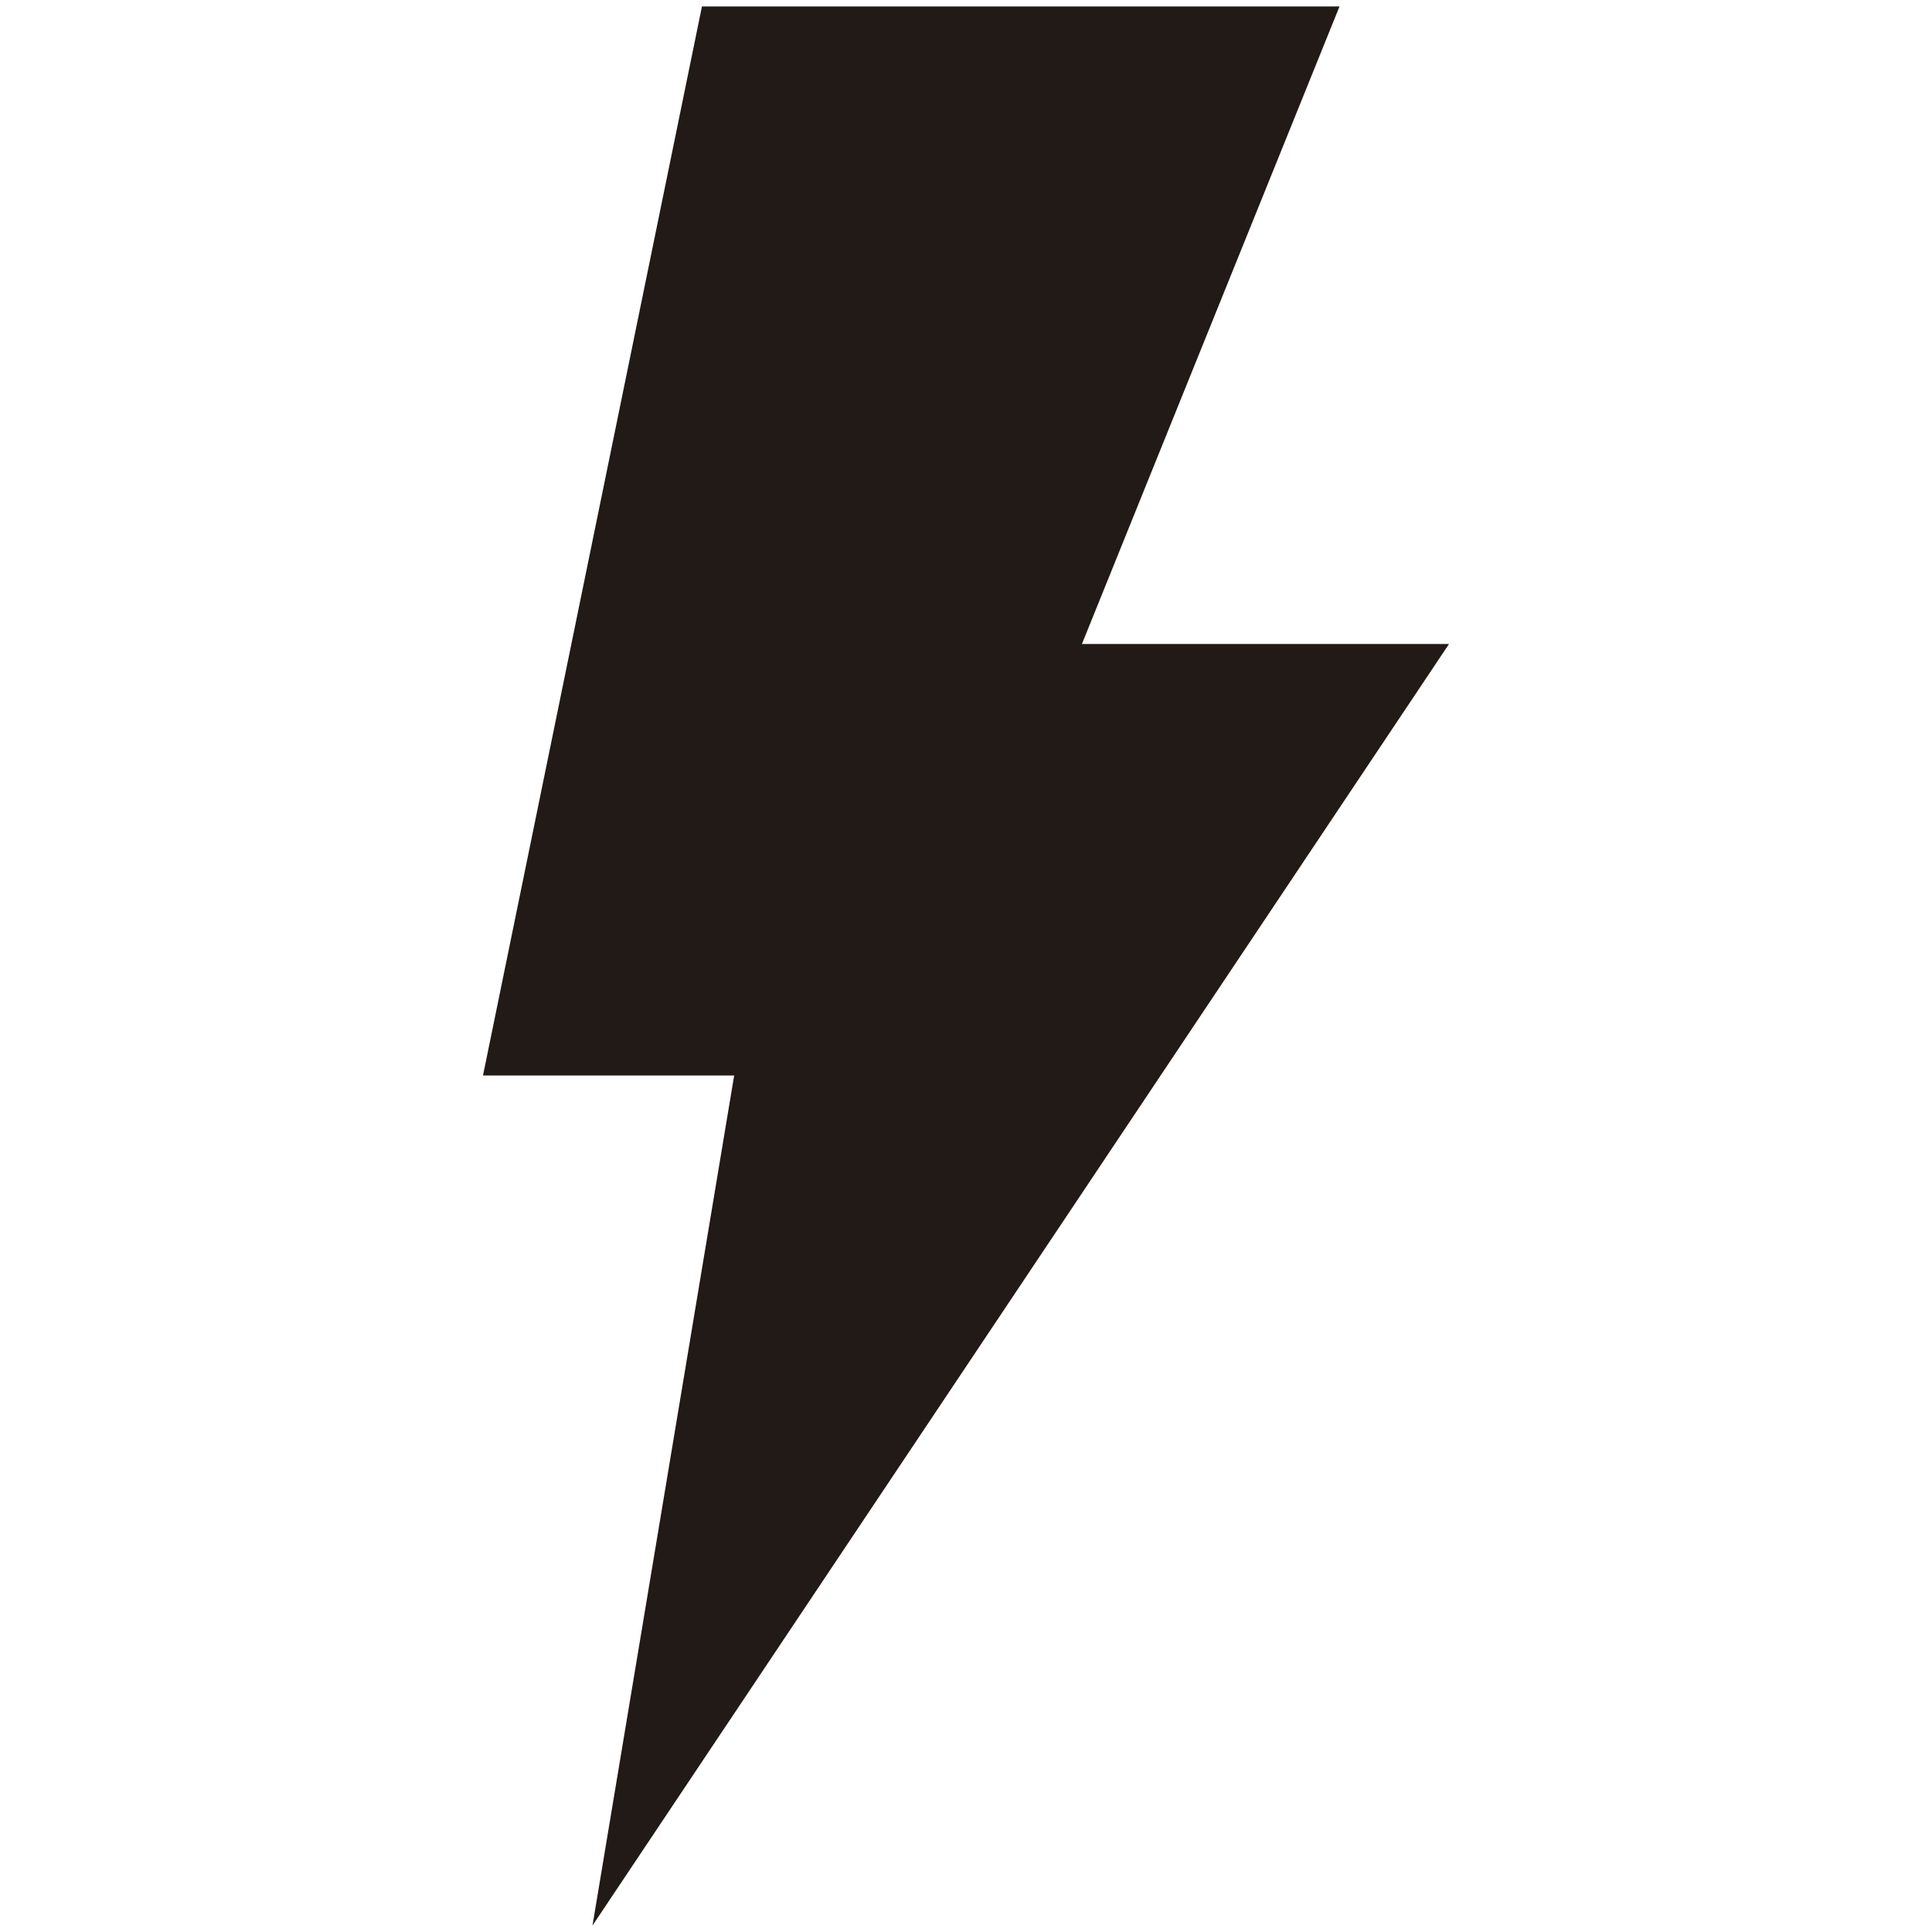
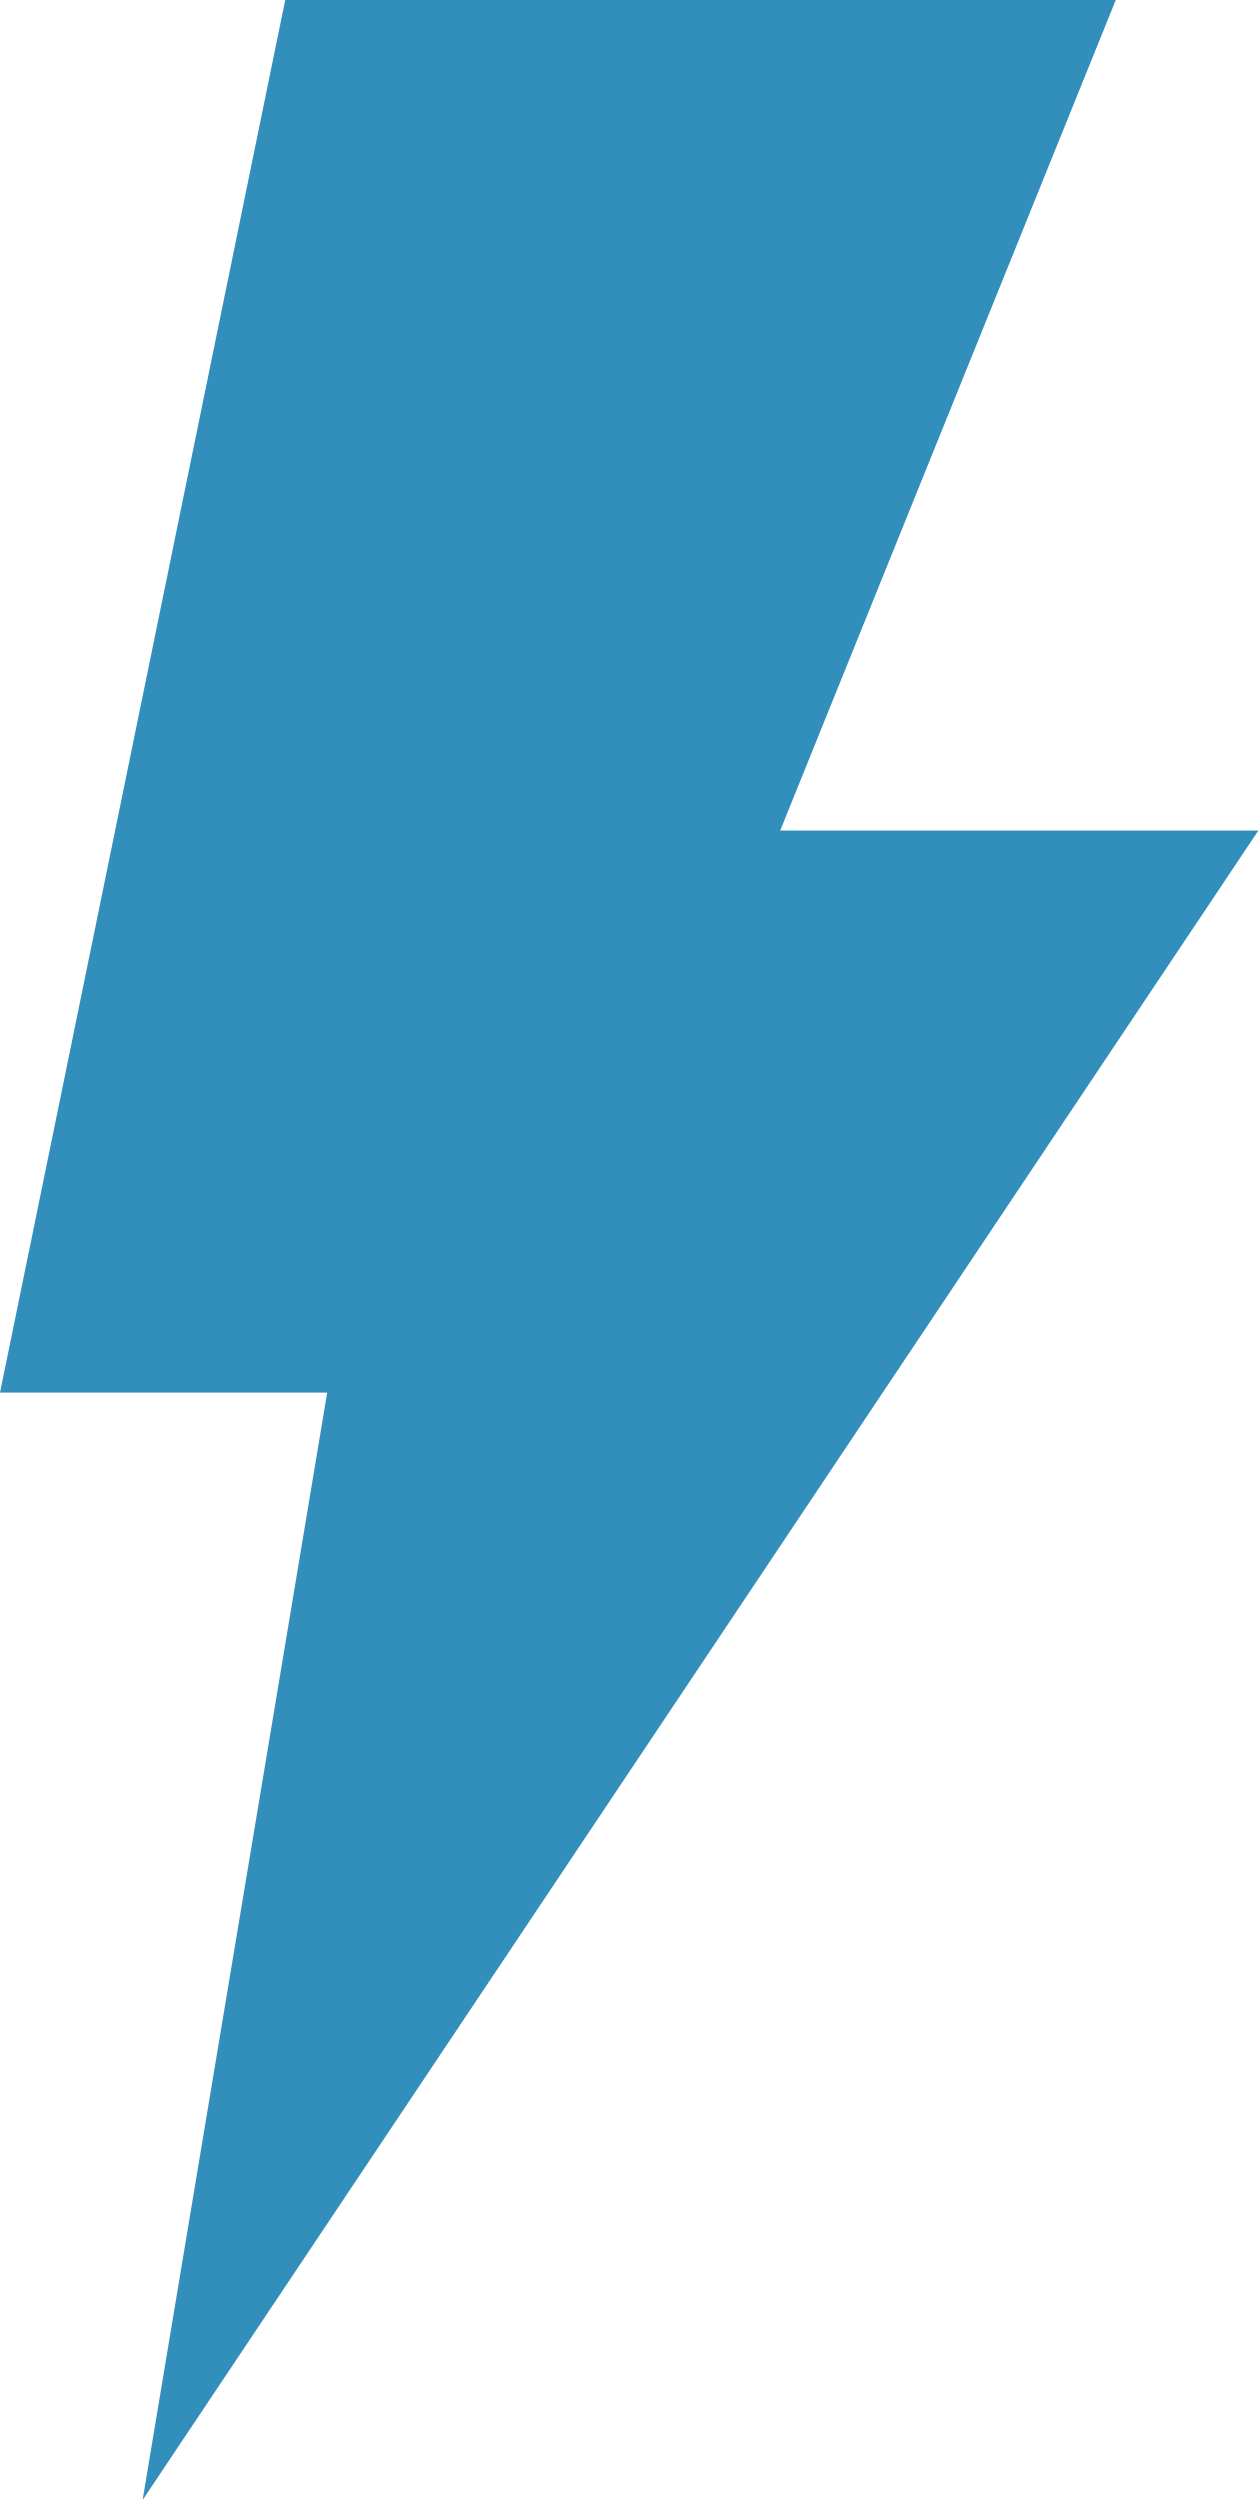
- <svg xmlns="http://www.w3.org/2000/svg" enable-background="new 0 0 30 30" height="30px" id="square_icons" version="1.1" viewBox="0 0 30 30" width="30px" xml:space="preserve">
-   <polygon clip-rule="evenodd" fill="#211A16" fill-rule="evenodd" points="22.5,10 16.8,10 20.8,0.1 10.9,0.1 7.5,16.7 11.4,16.7   9.2,29.9 " />
+ <svg xmlns="http://www.w3.org/2000/svg" width="15" height="29.8" viewBox="0 0 15 29.8">
+   <path id="energy" d="M22.5,10H16.8l4-9.9H10.9L7.5,16.7h3.9L9.2,29.9Z" transform="translate(-7.5 -0.1)" fill="#328fbb" fill-rule="evenodd" />
</svg>
